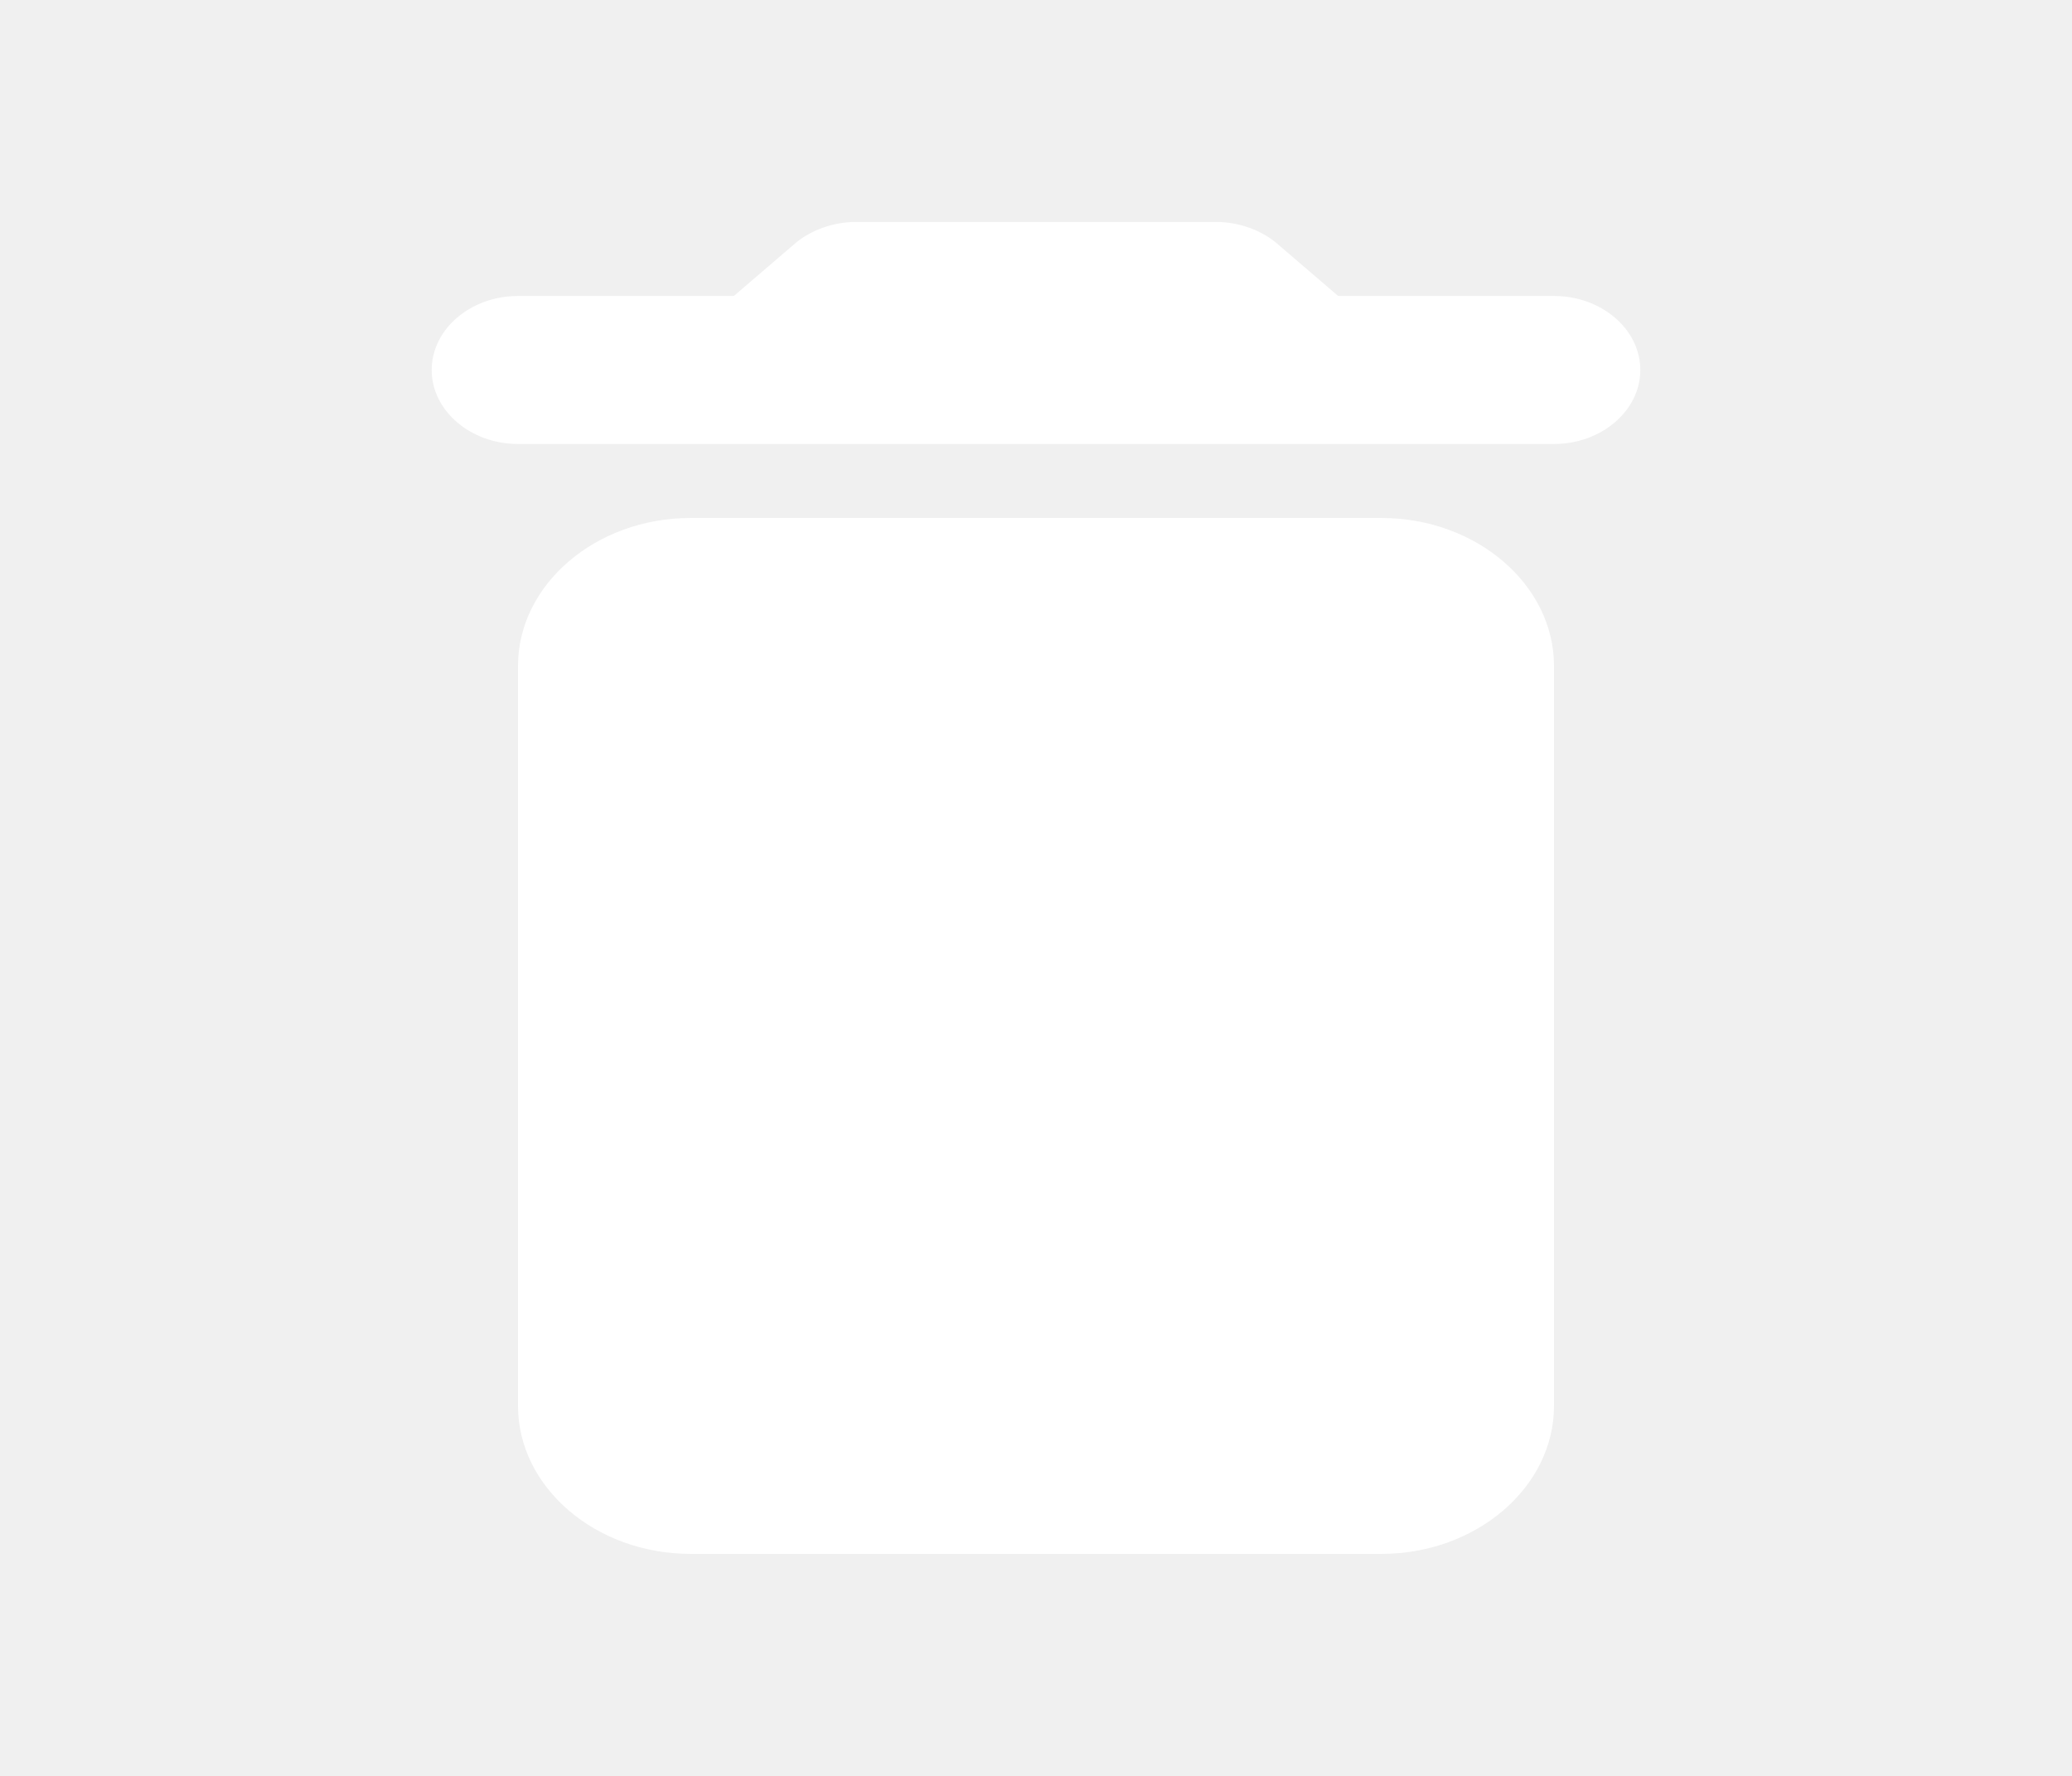
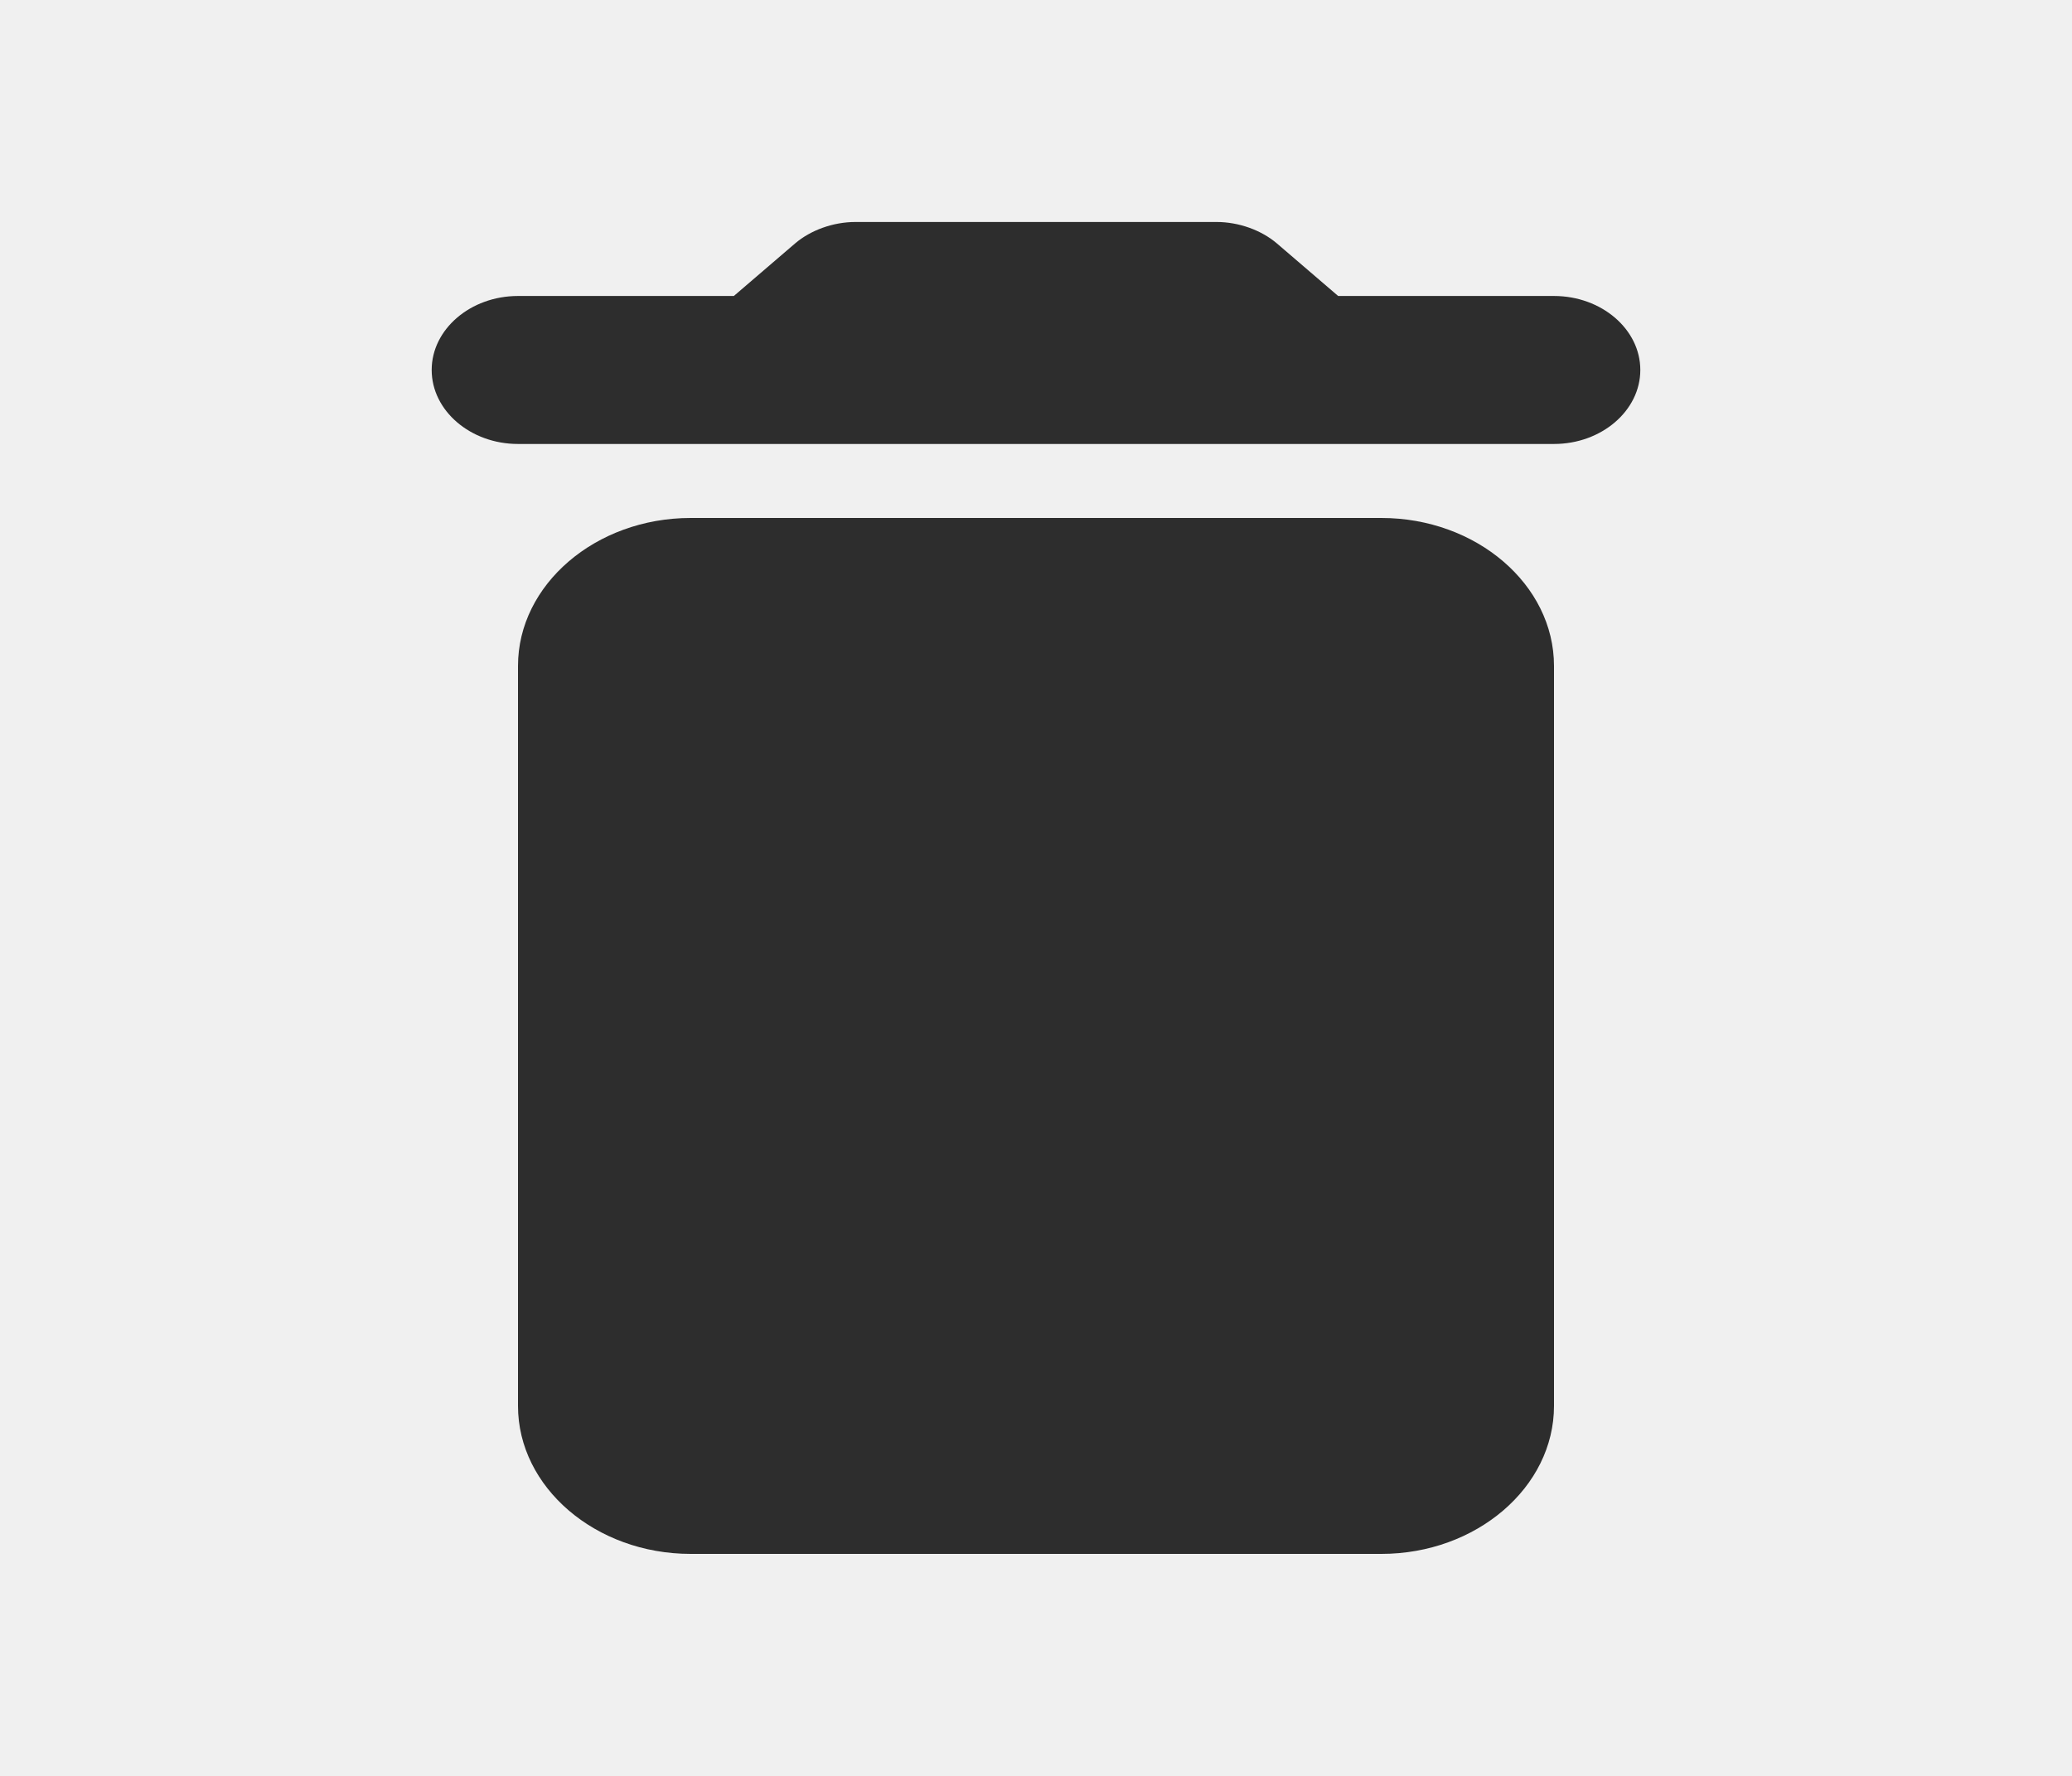
<svg xmlns="http://www.w3.org/2000/svg" width="35" height="30" viewBox="0 0 35 30" fill="none">
-   <path d="M8.75 23.75C8.75 25.125 10.062 26.25 11.667 26.25H23.333C24.938 26.25 26.25 25.125 26.25 23.75V11.25C26.25 9.875 24.938 8.75 23.333 8.75H11.667C10.062 8.75 8.75 9.875 8.75 11.25V23.75ZM26.25 5H22.604L21.569 4.112C21.306 3.888 20.927 3.75 20.548 3.75H14.452C14.073 3.75 13.694 3.888 13.431 4.112L12.396 5H8.75C7.948 5 7.292 5.562 7.292 6.25C7.292 6.938 7.948 7.5 8.75 7.5H26.25C27.052 7.5 27.708 6.938 27.708 6.25C27.708 5.562 27.052 5 26.25 5Z" fill="white" />
+   <path d="M8.75 23.75C8.75 25.125 10.062 26.25 11.667 26.25H23.333C24.938 26.25 26.25 25.125 26.25 23.75V11.25C26.25 9.875 24.938 8.75 23.333 8.75H11.667C10.062 8.75 8.75 9.875 8.75 11.25V23.75ZM26.25 5H22.604L21.569 4.112C21.306 3.888 20.927 3.75 20.548 3.75H14.452C14.073 3.75 13.694 3.888 13.431 4.112L12.396 5H8.75C7.948 5 7.292 5.562 7.292 6.25C7.292 6.938 7.948 7.5 8.75 7.5H26.25C27.052 7.5 27.708 6.938 27.708 6.25C27.708 5.562 27.052 5 26.25 5Z" fill="#2D2D2D" />
</svg>
